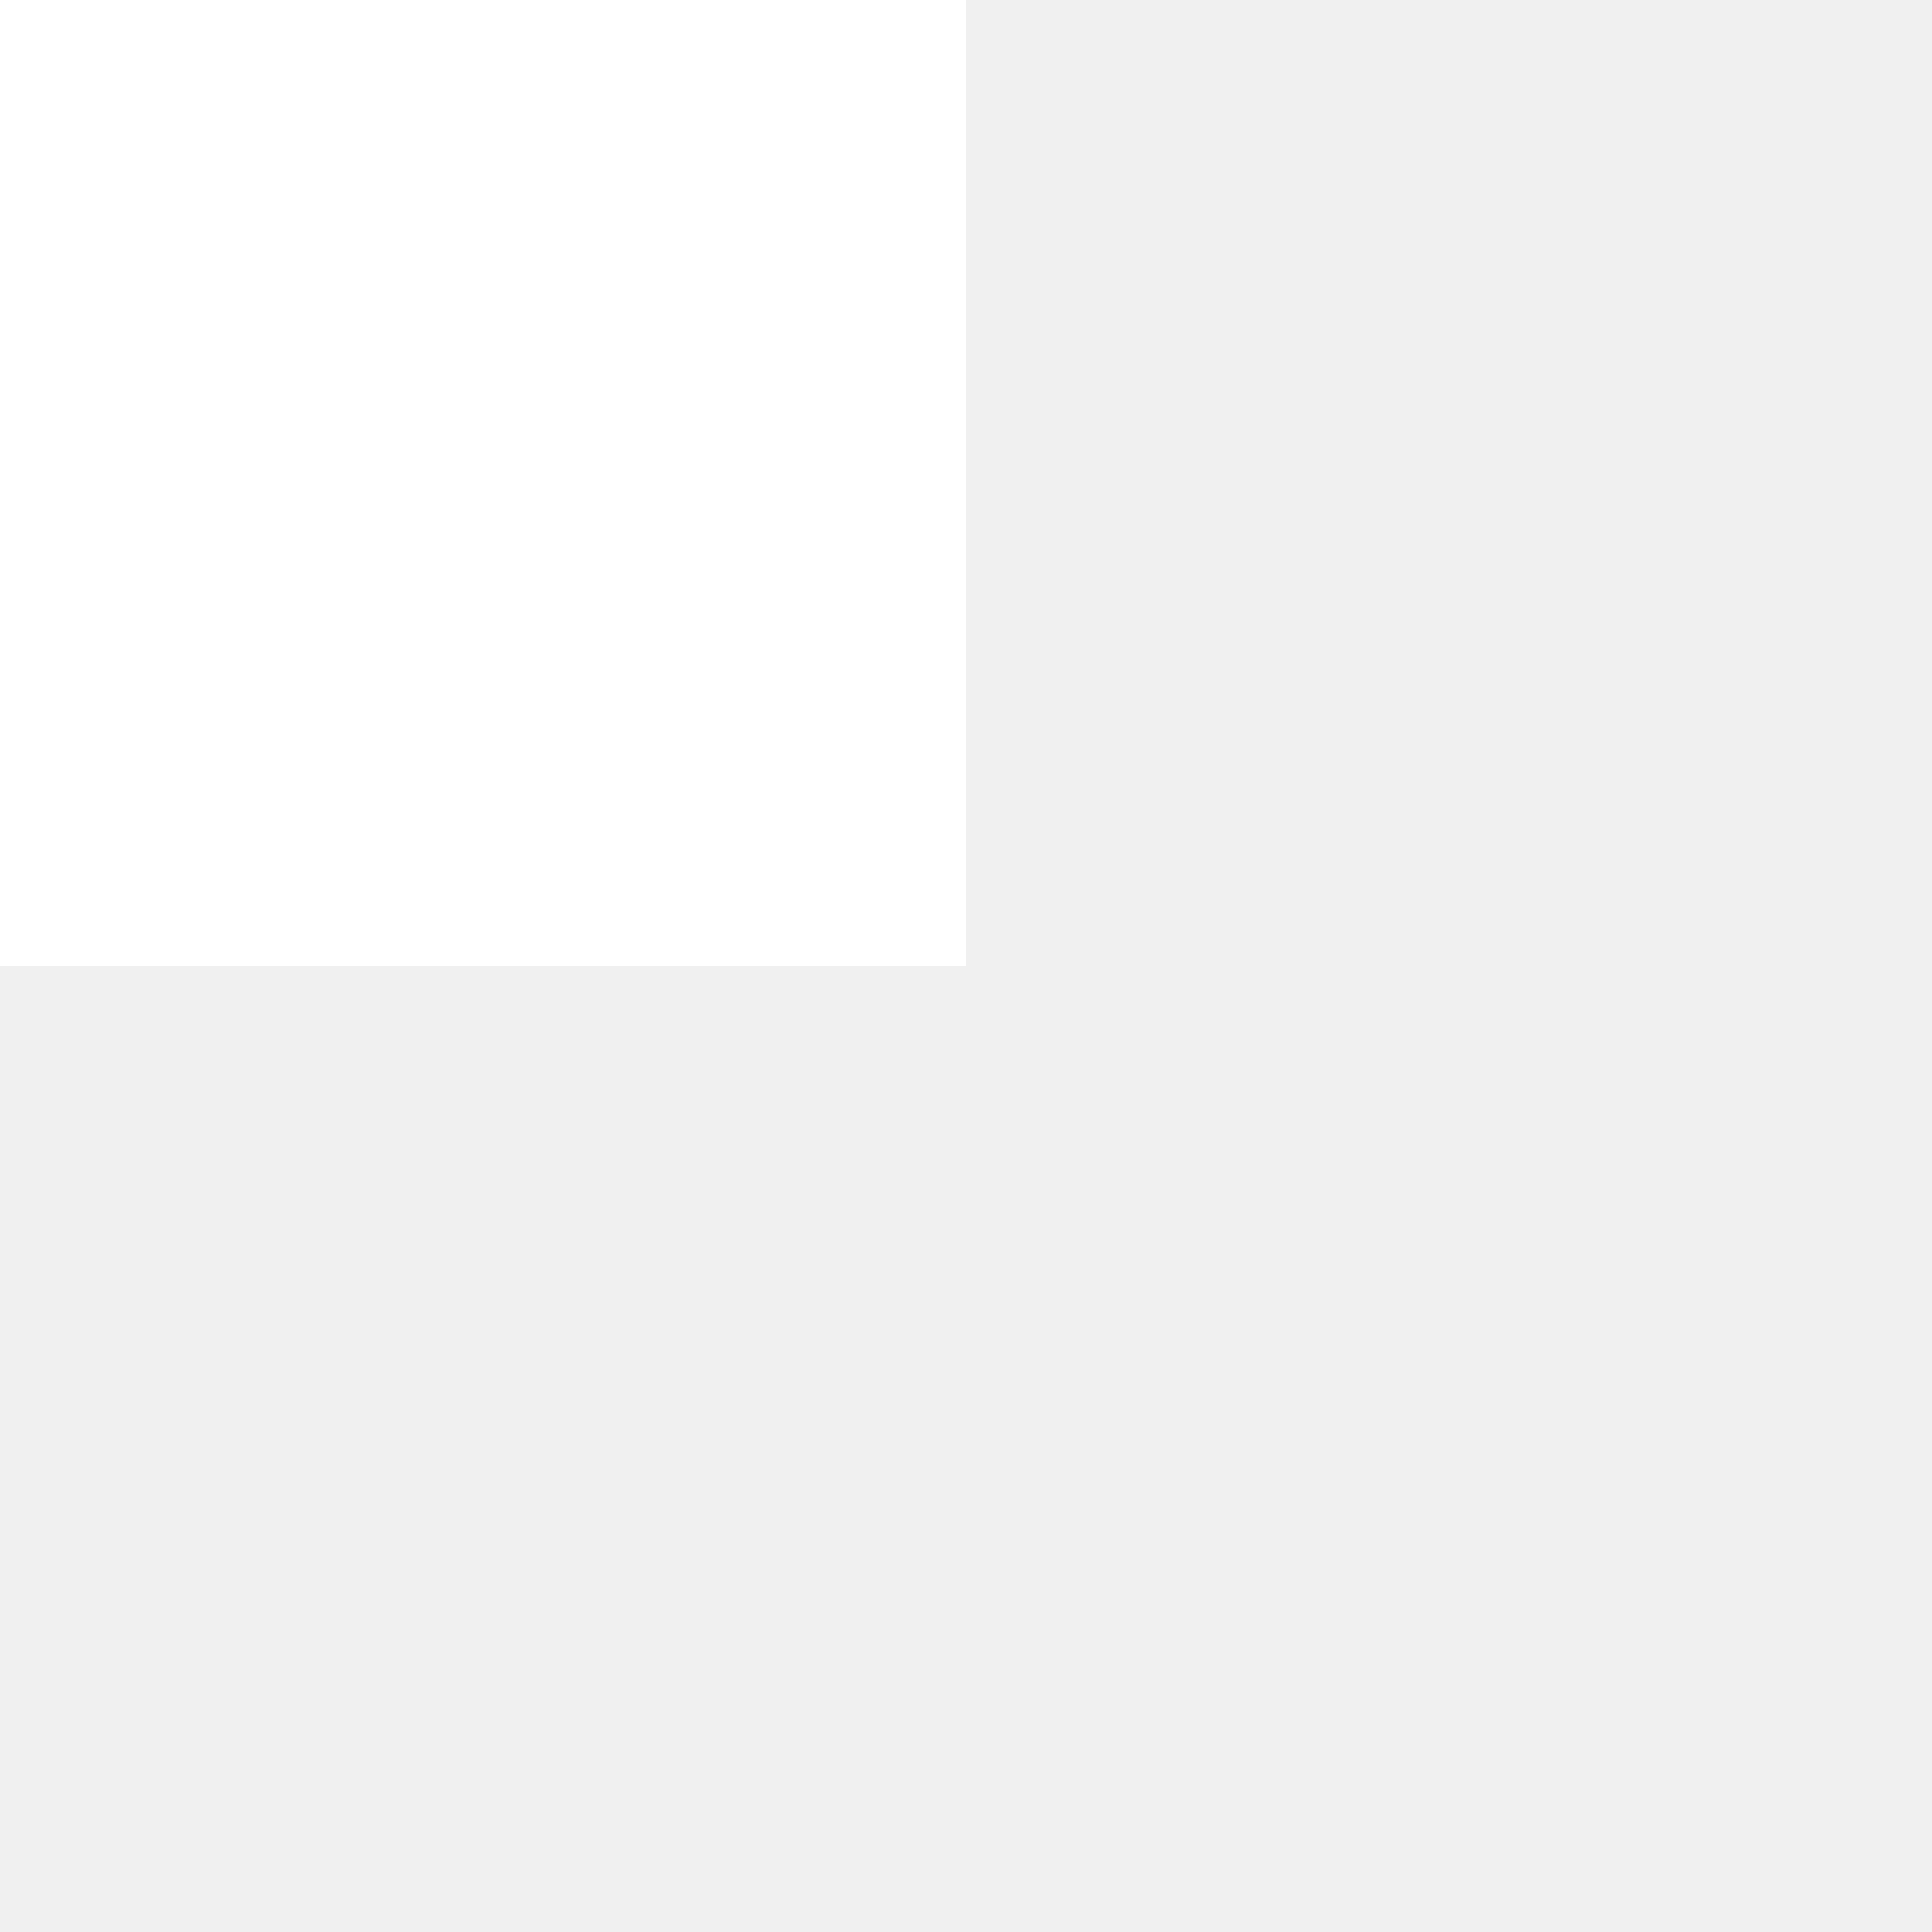
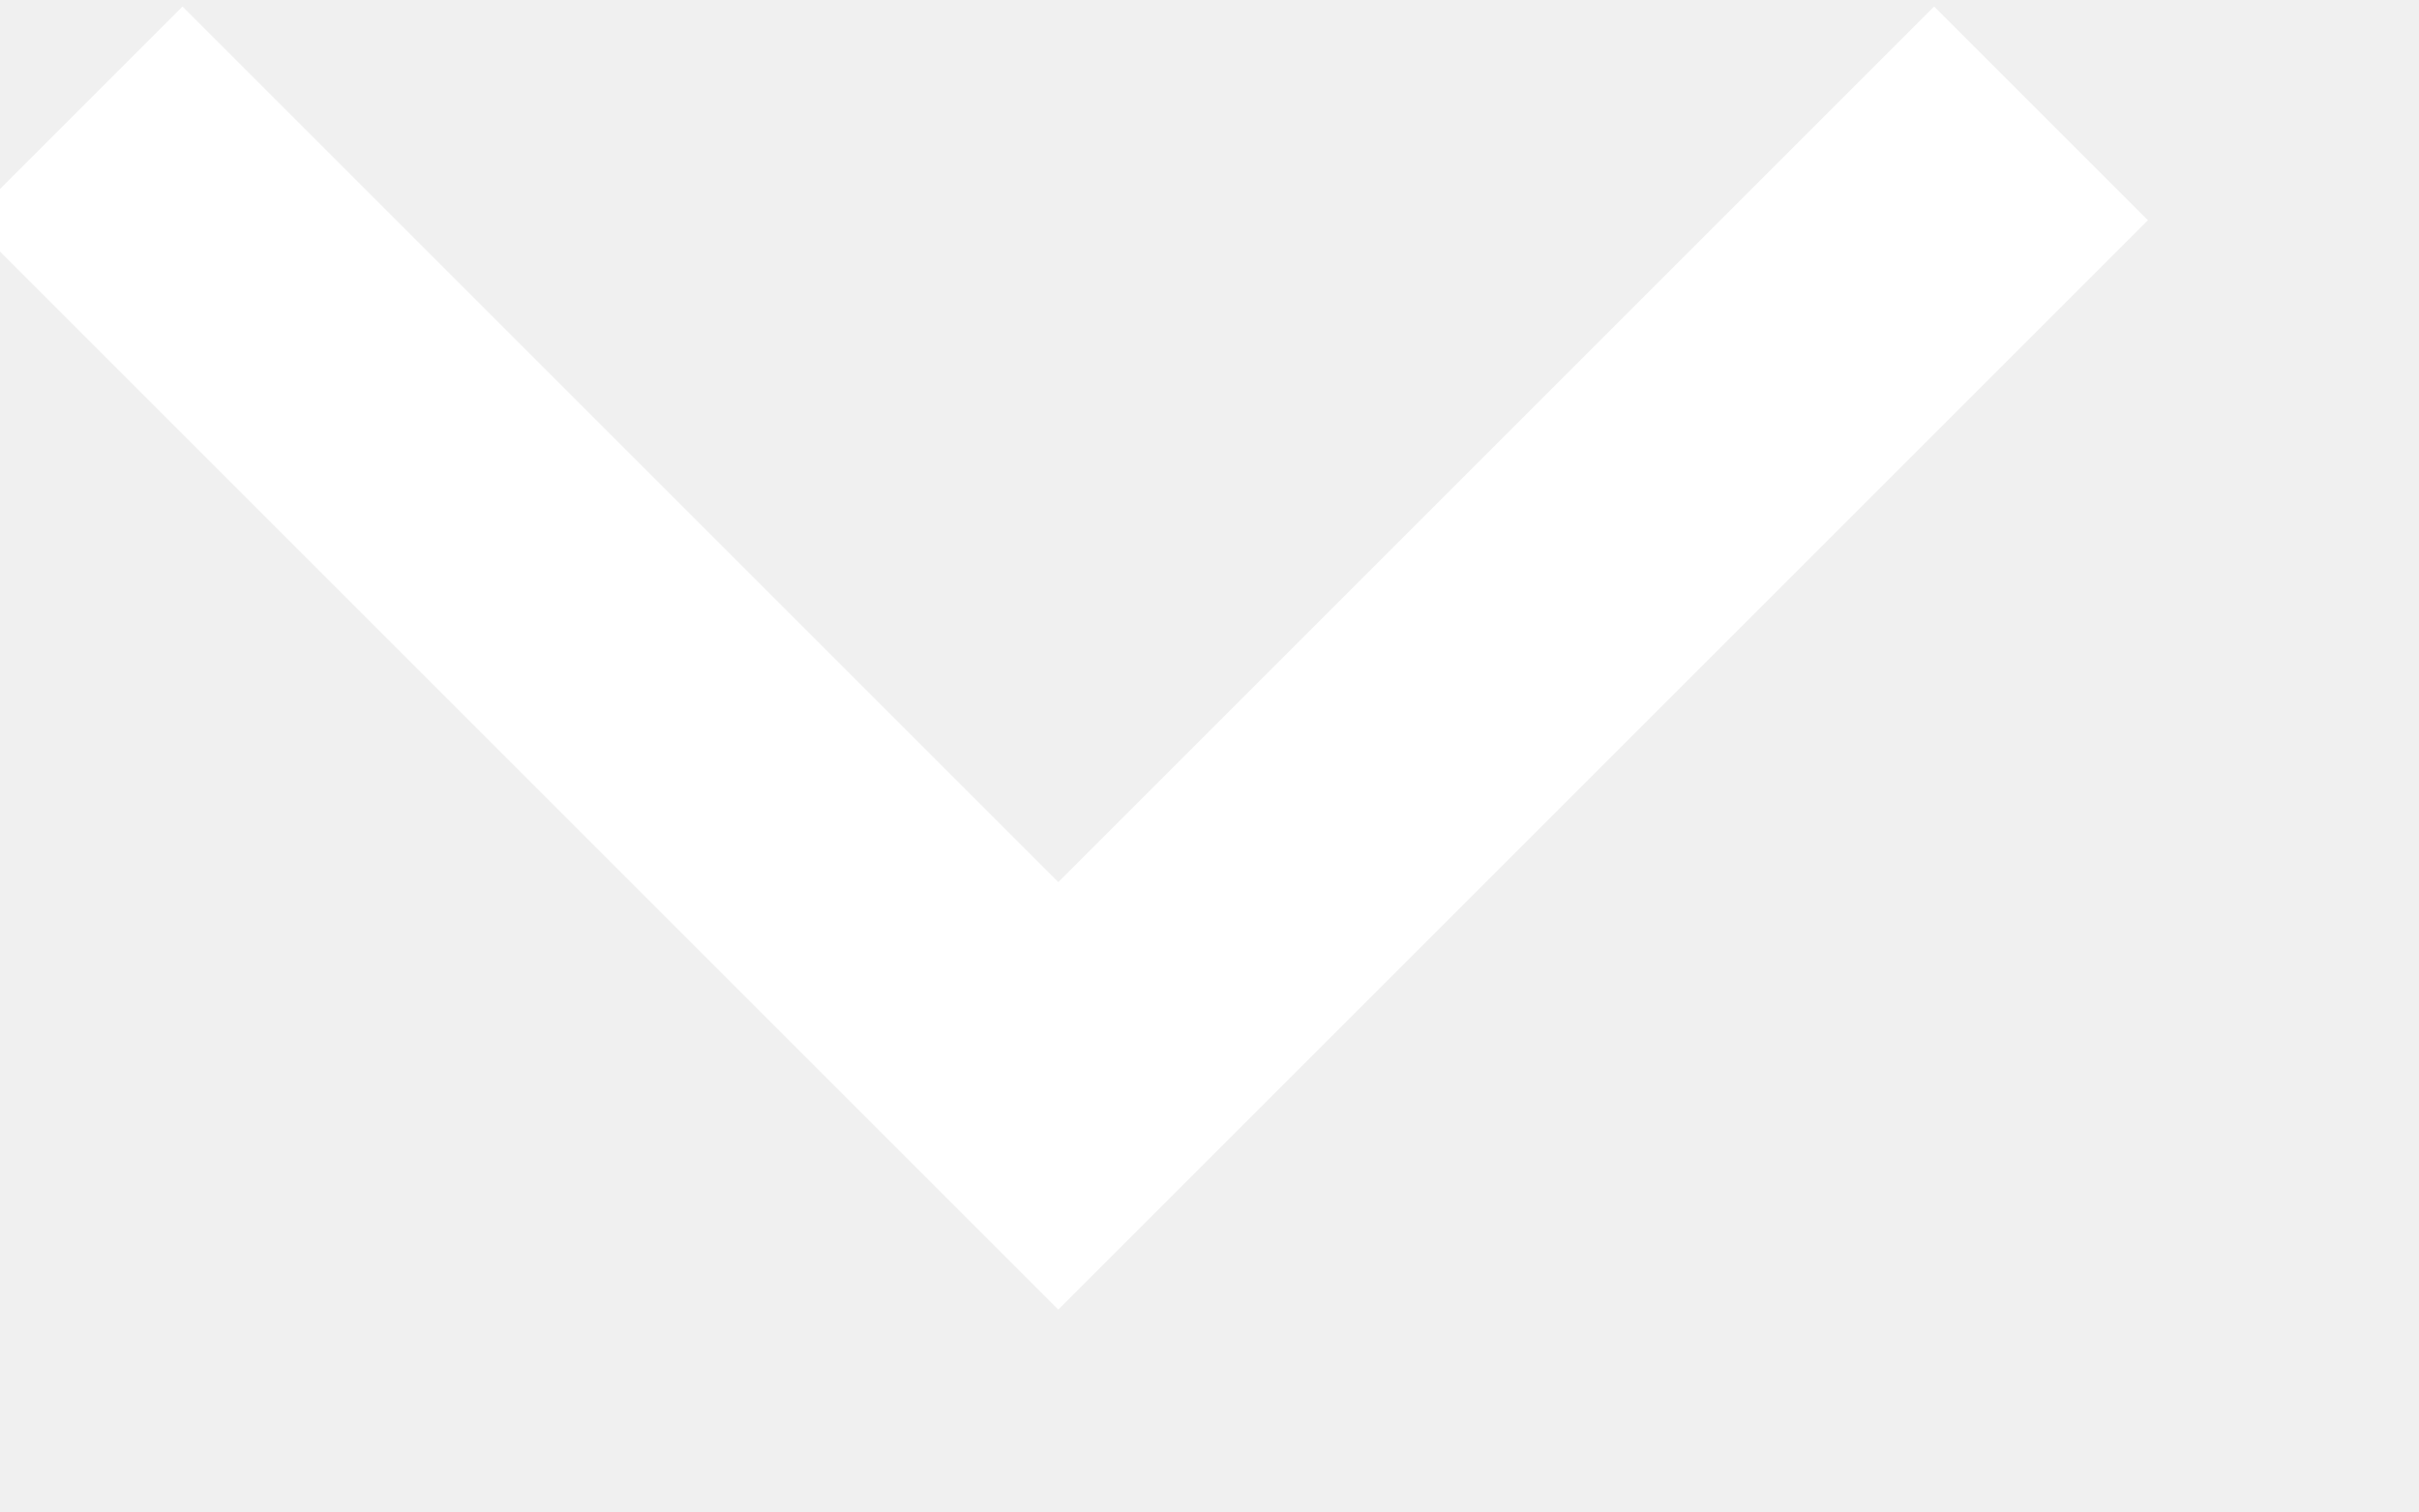
- <svg xmlns="http://www.w3.org/2000/svg" version="1.1" width="2px" height="2px">
-   <g transform="matrix(1 0 0 1 -16 -161 )">
-     <path d="M 16.5 161  L 16.5 162  " stroke-width="1" stroke="#ffffff" fill="none" />
+ <svg xmlns="http://www.w3.org/2000/svg" version="1.1" width="8px" height="5px">
+   <g transform="matrix(1 0 0 1 -162 -164 )">
+     <path d="M 0.25 0.375  L 3.5 3.625  L 6.75 0.375  " stroke-width="1" stroke="#ffffff" fill="none" transform="matrix(1 0 0 1 162 164 )" />
  </g>
</svg>
